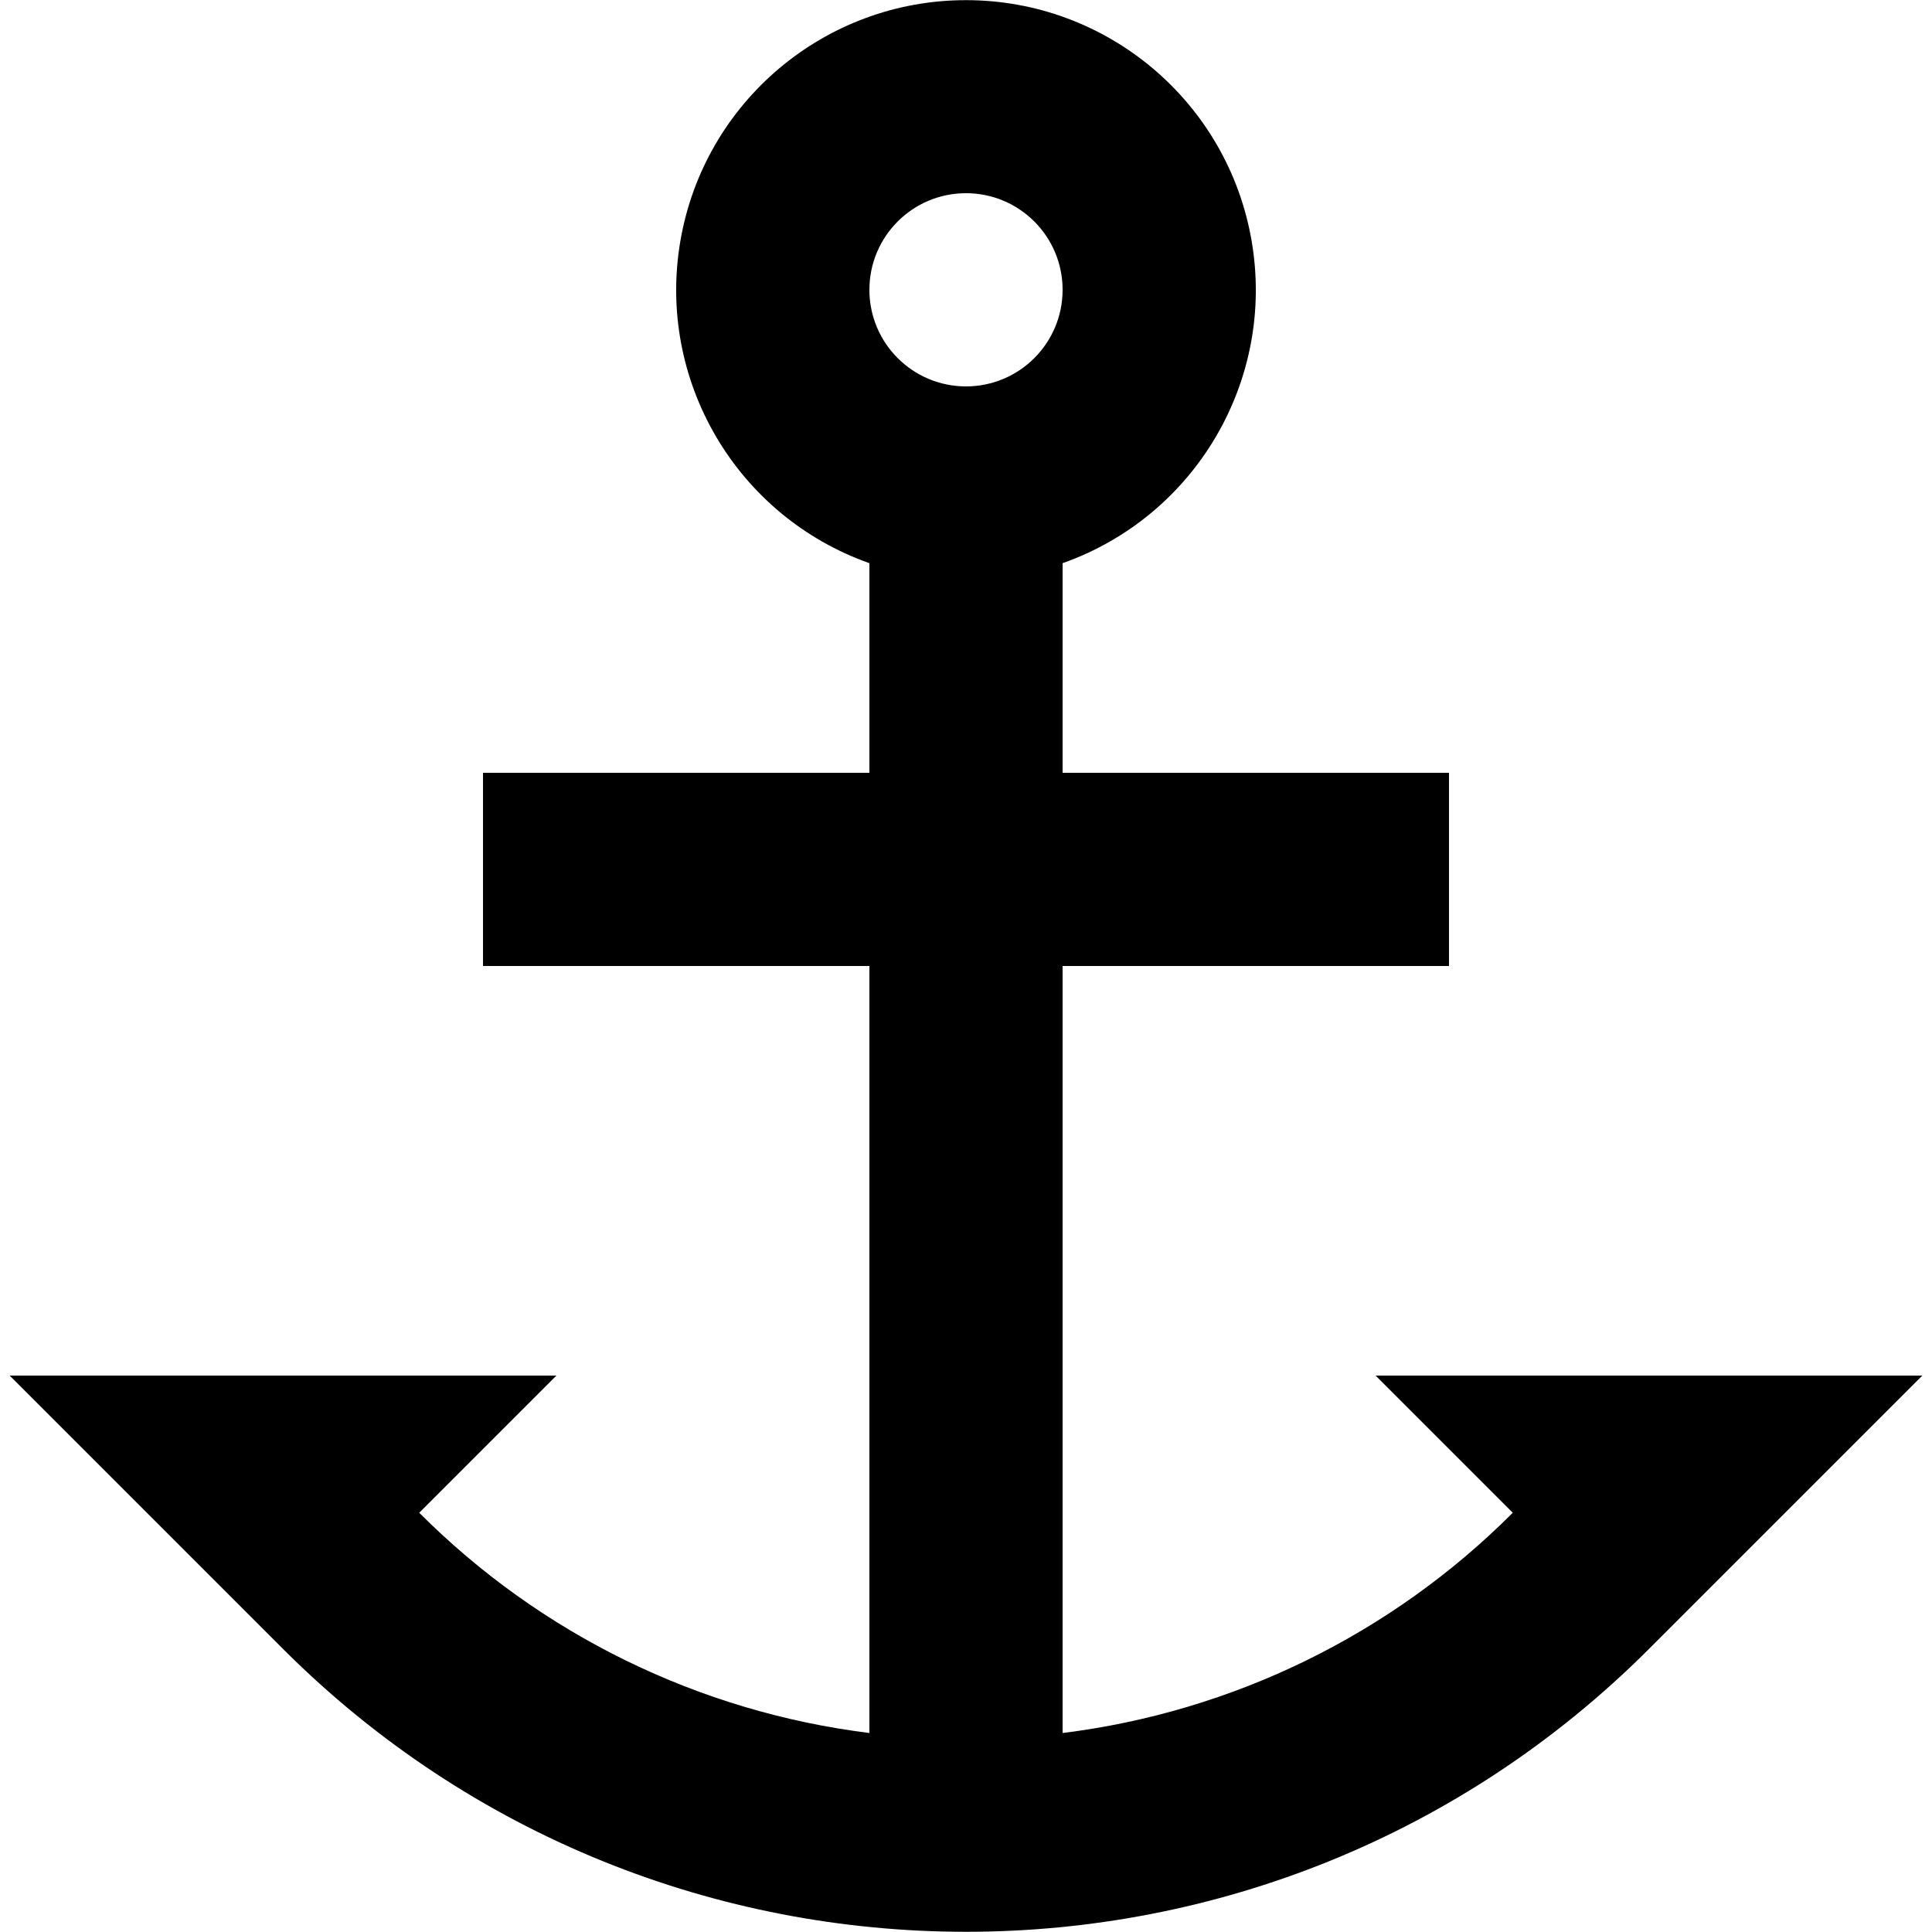
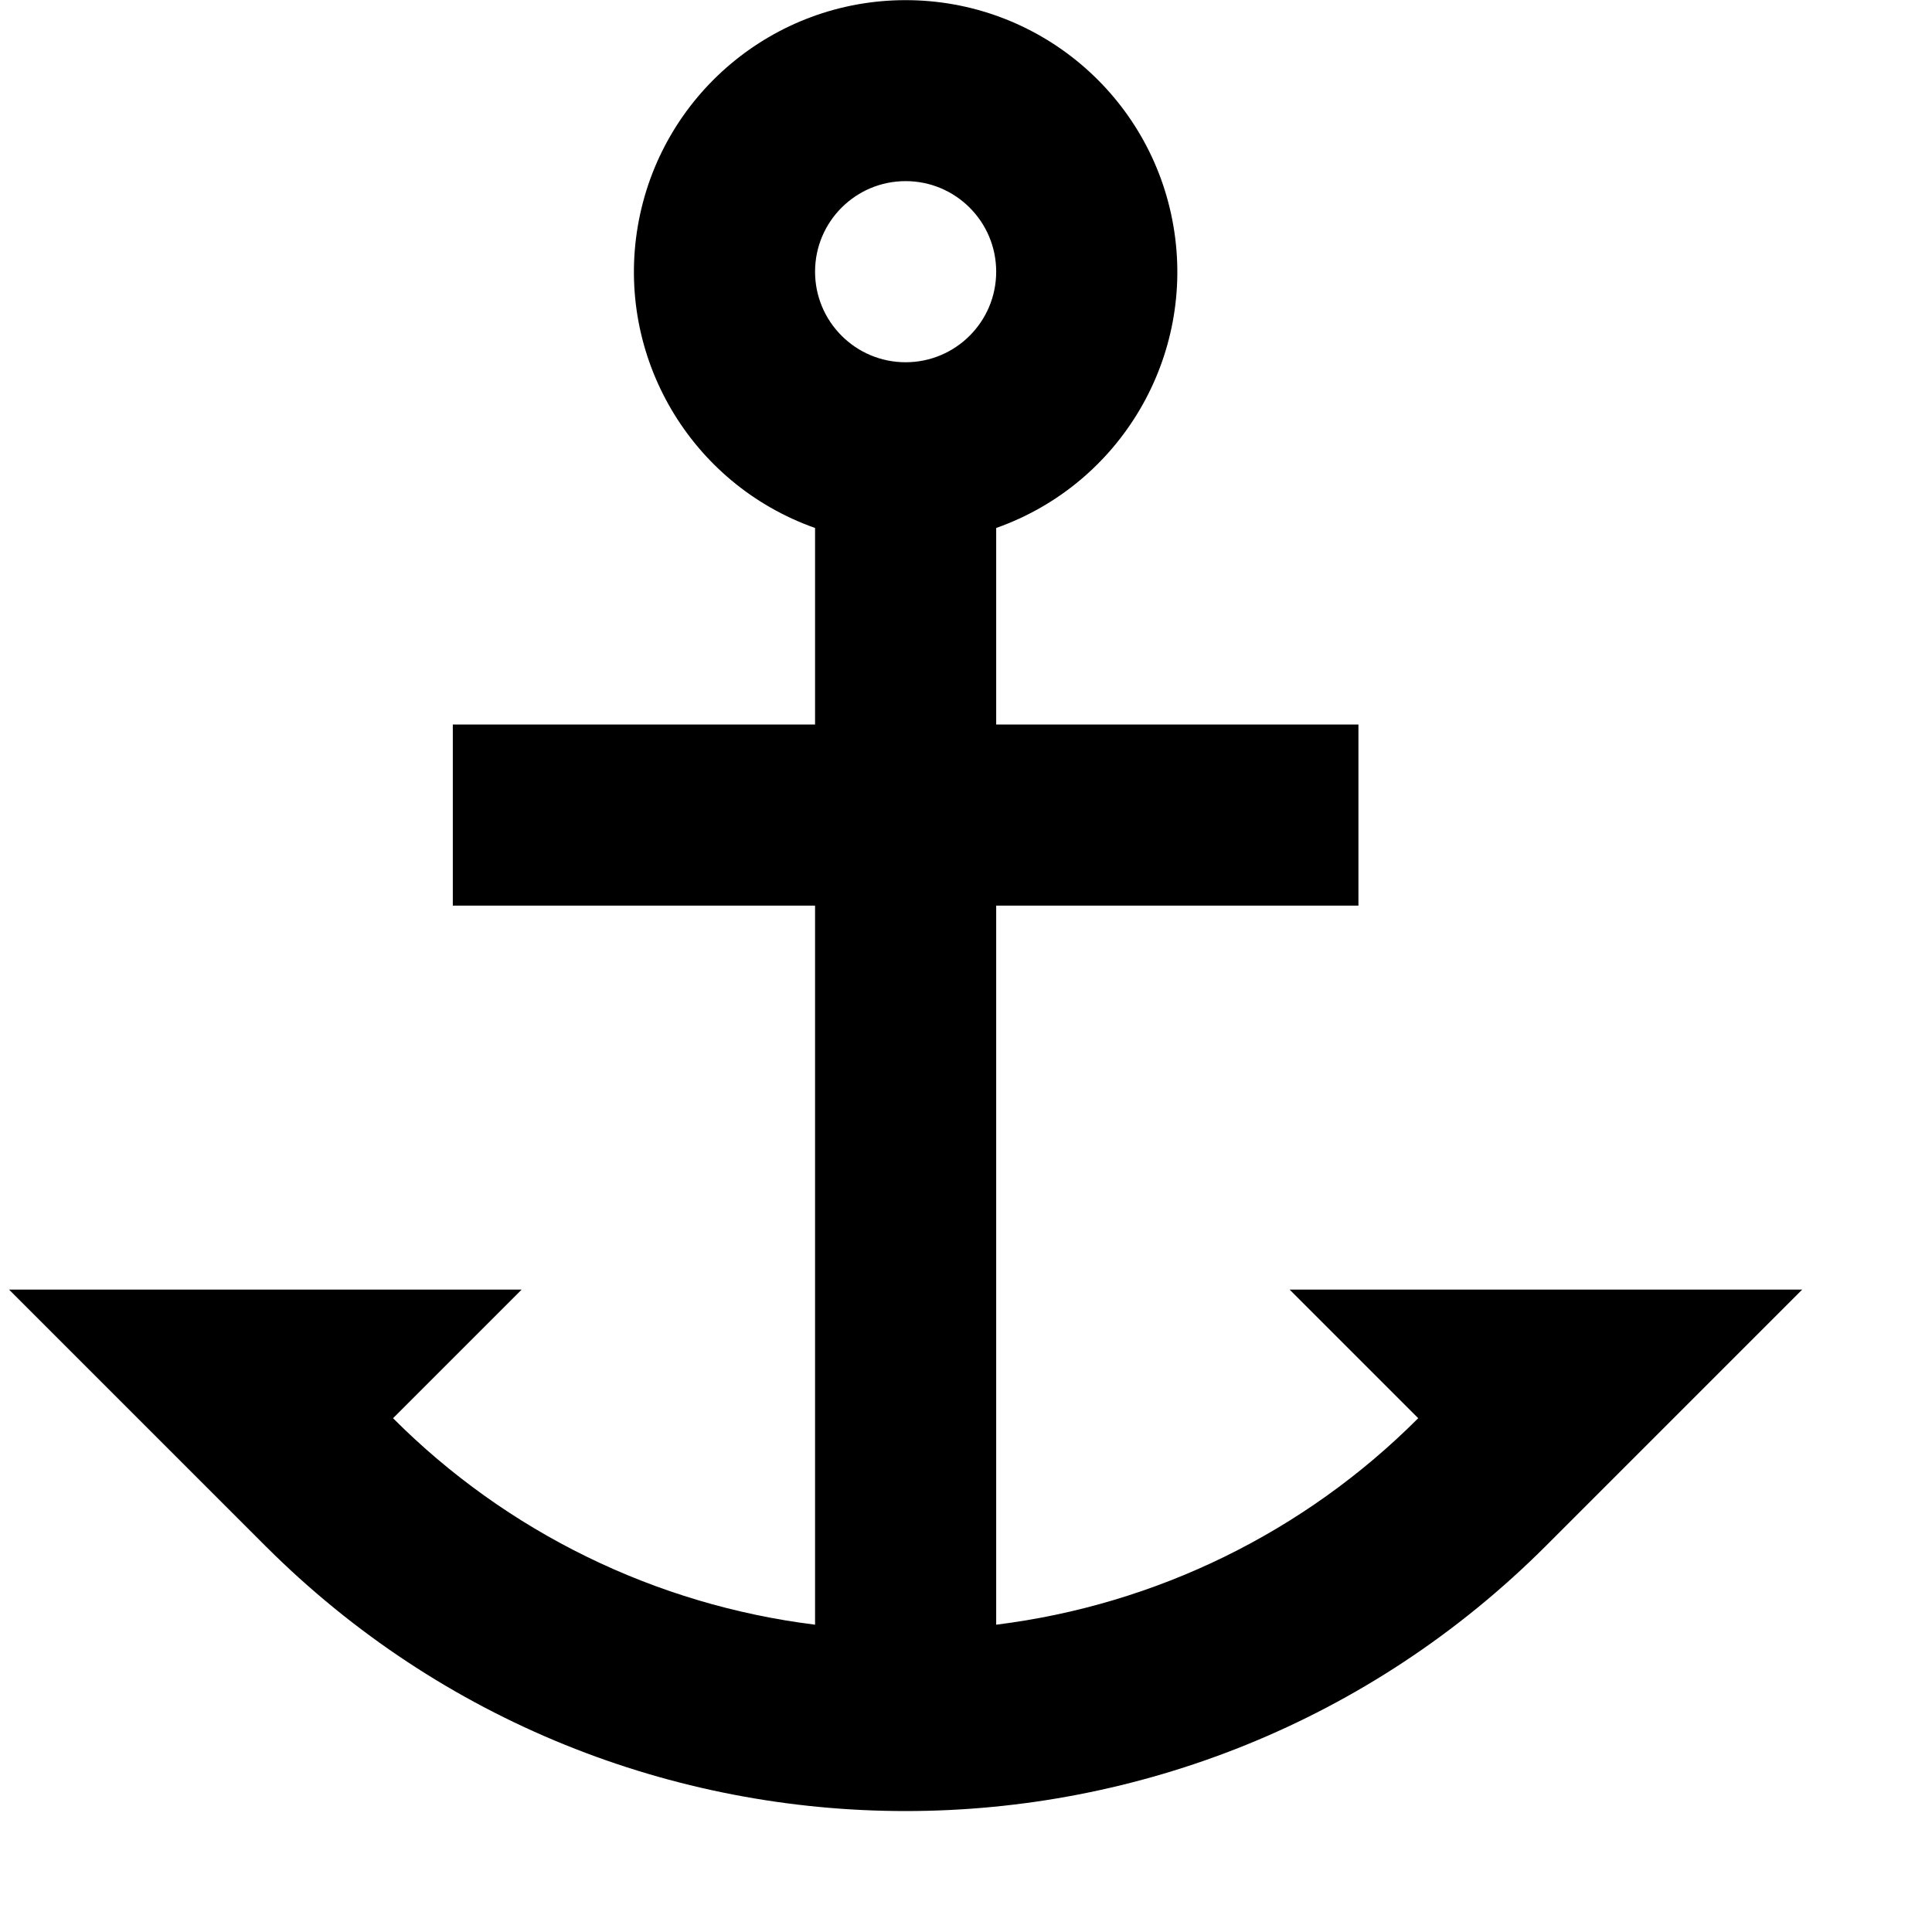
- <svg xmlns="http://www.w3.org/2000/svg" viewBox="0 0 20 20">
-   <path d="M4.34 15.66A7.97 7.97 0 0 0 9 17.94V10H5V8h4V5.83a3 3 0 1 1 2 0V8h4v2h-4v7.94a7.97 7.97 0 0 0 4.66-2.28l-1.42-1.42h5.66l-2.83 2.83a10 10 0 0 1-14.14 0L.1 14.24h5.66l-1.42 1.42zM10 4a1 1 0 1 0 0-2 1 1 0 0 0 0 2z" />
+ <svg xmlns="http://www.w3.org/2000/svg" width="512px" height="512px" viewBox="0 0 512 512">
+   <g transform="matrix(24 0 0 24 0 0)">
+     <path d="M4.34 15.66A7.97 7.97 0 0 0 9 17.94V10H5V8h4V5.83a3 3 0 1 1 2 0V8h4v2h-4v7.94a7.97 7.97 0 0 0 4.66-2.28l-1.42-1.42h5.66l-2.83 2.83a10 10 0 0 1-14.14 0L.1 14.24h5.66l-1.42 1.42zM10 4a1 1 0 1 0 0-2 1 1 0 0 0 0 2z" />
+   </g>
</svg>
